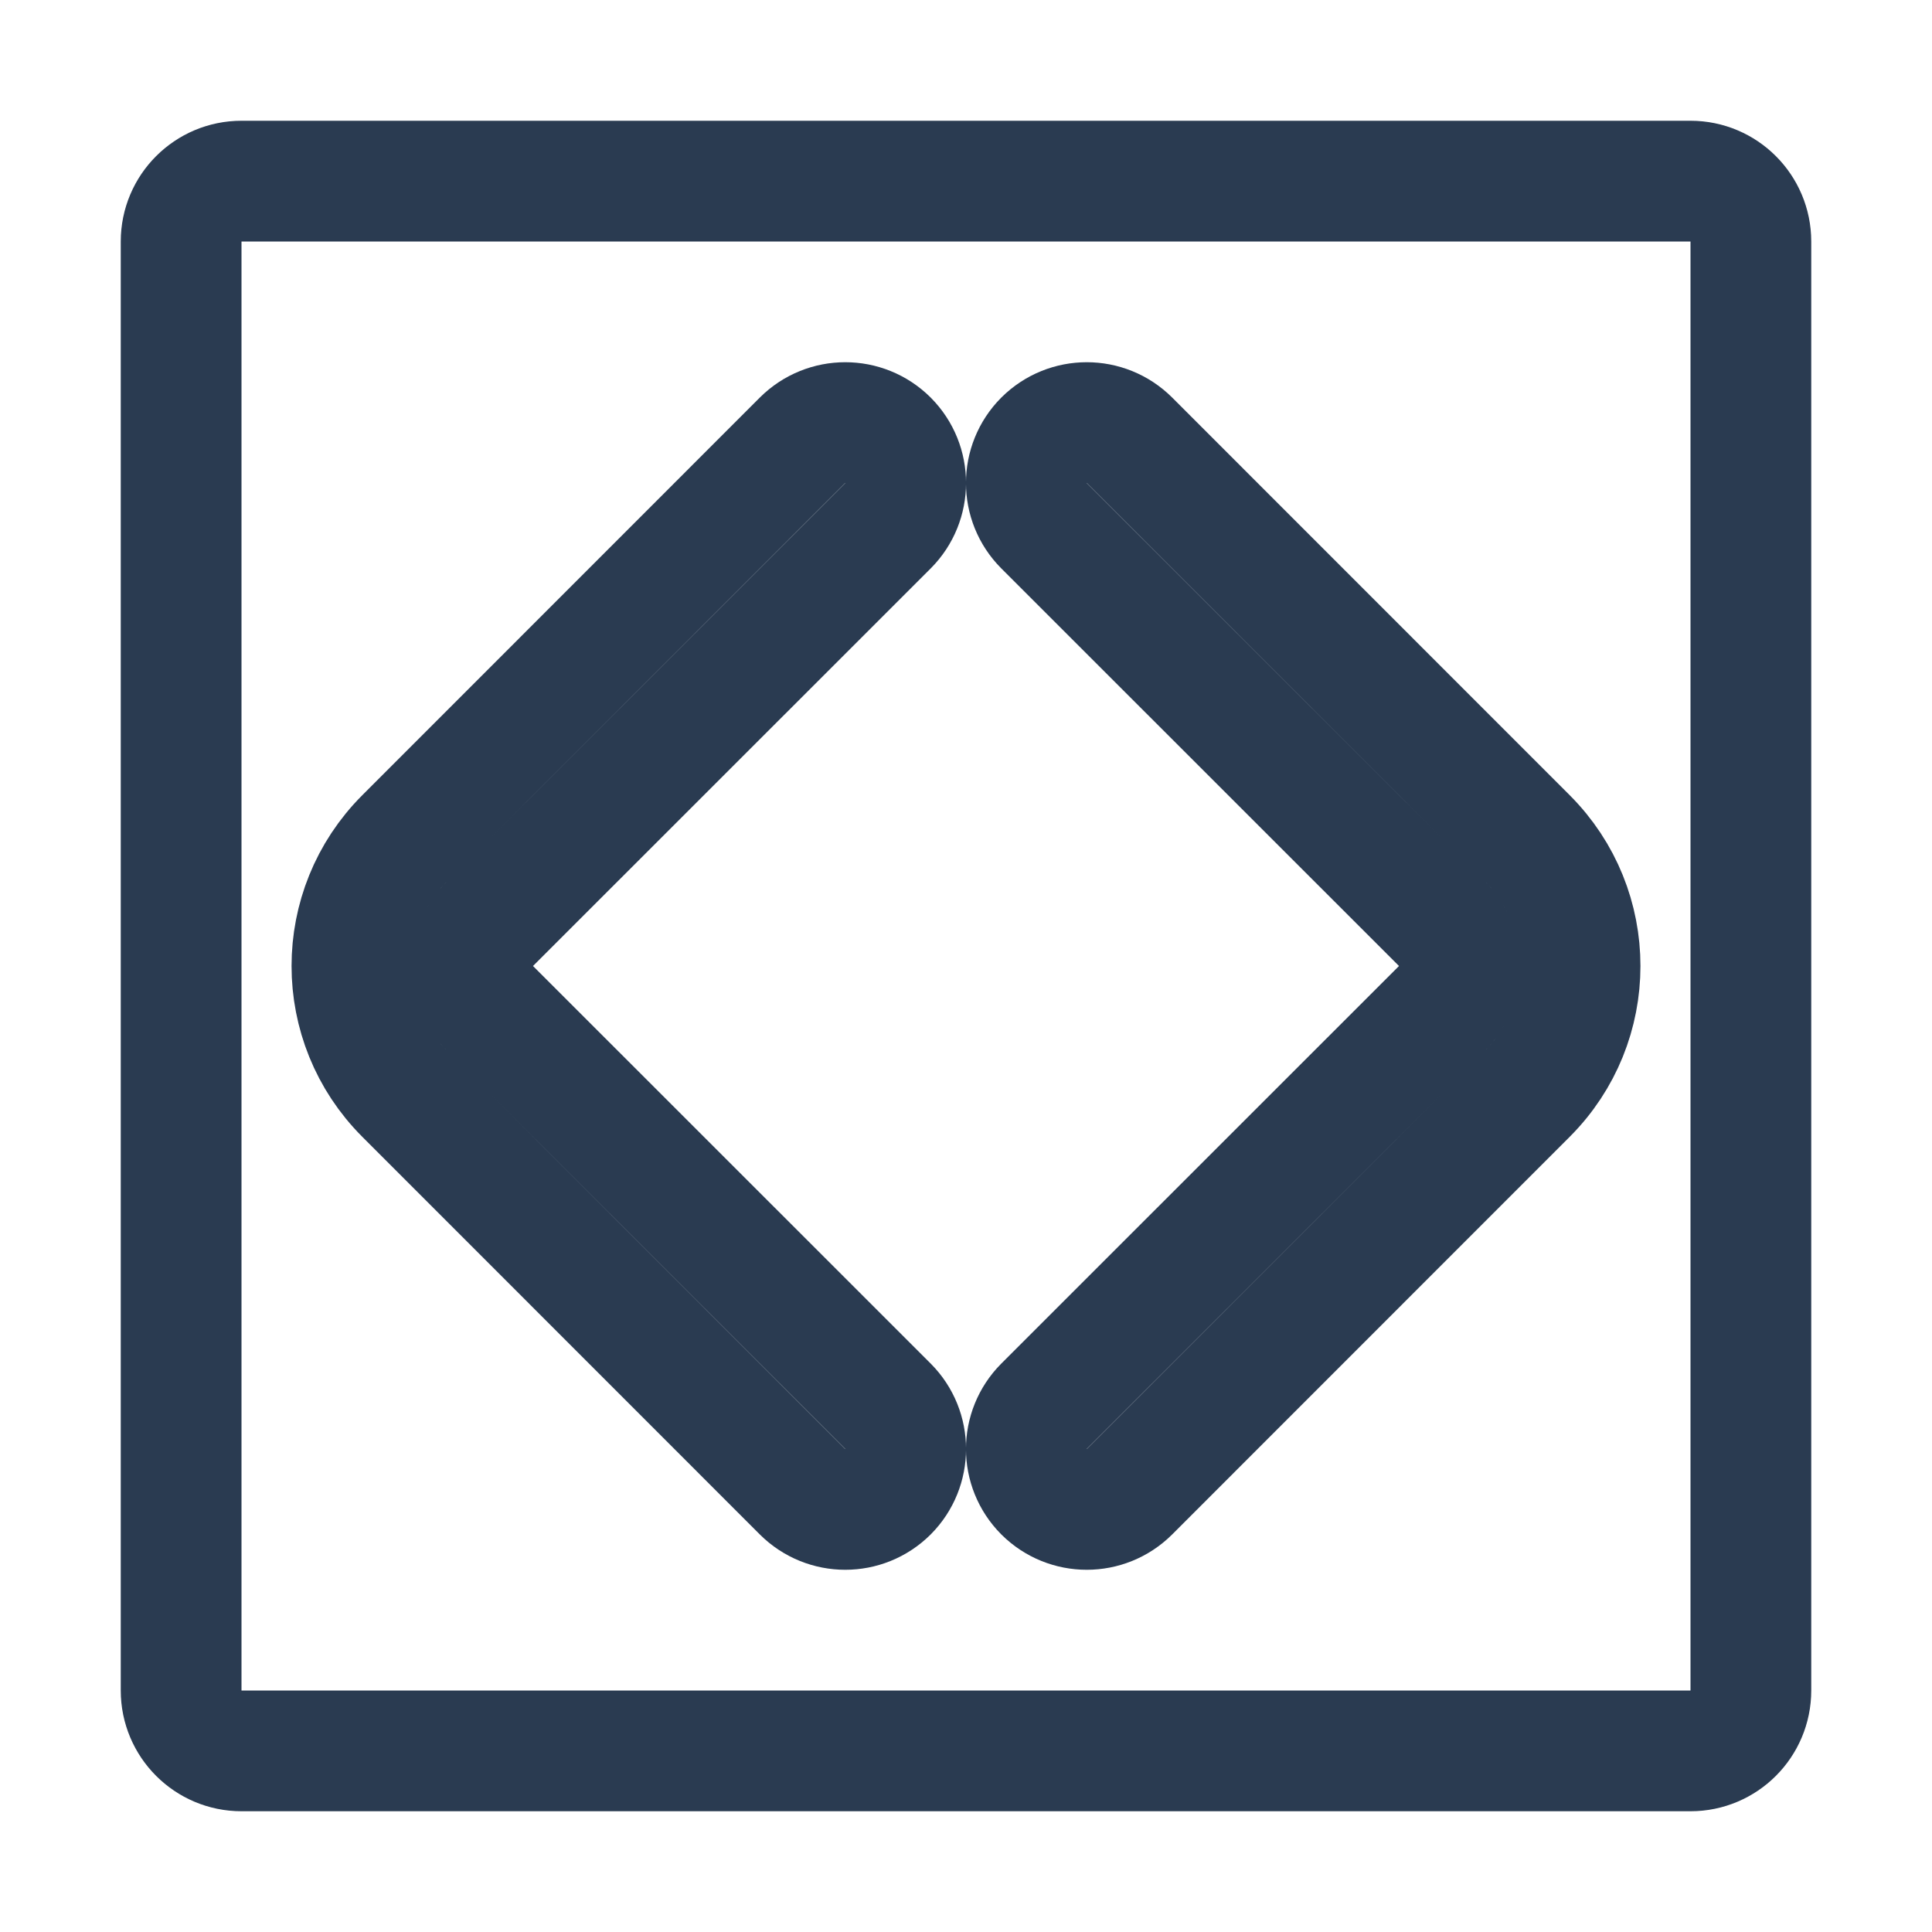
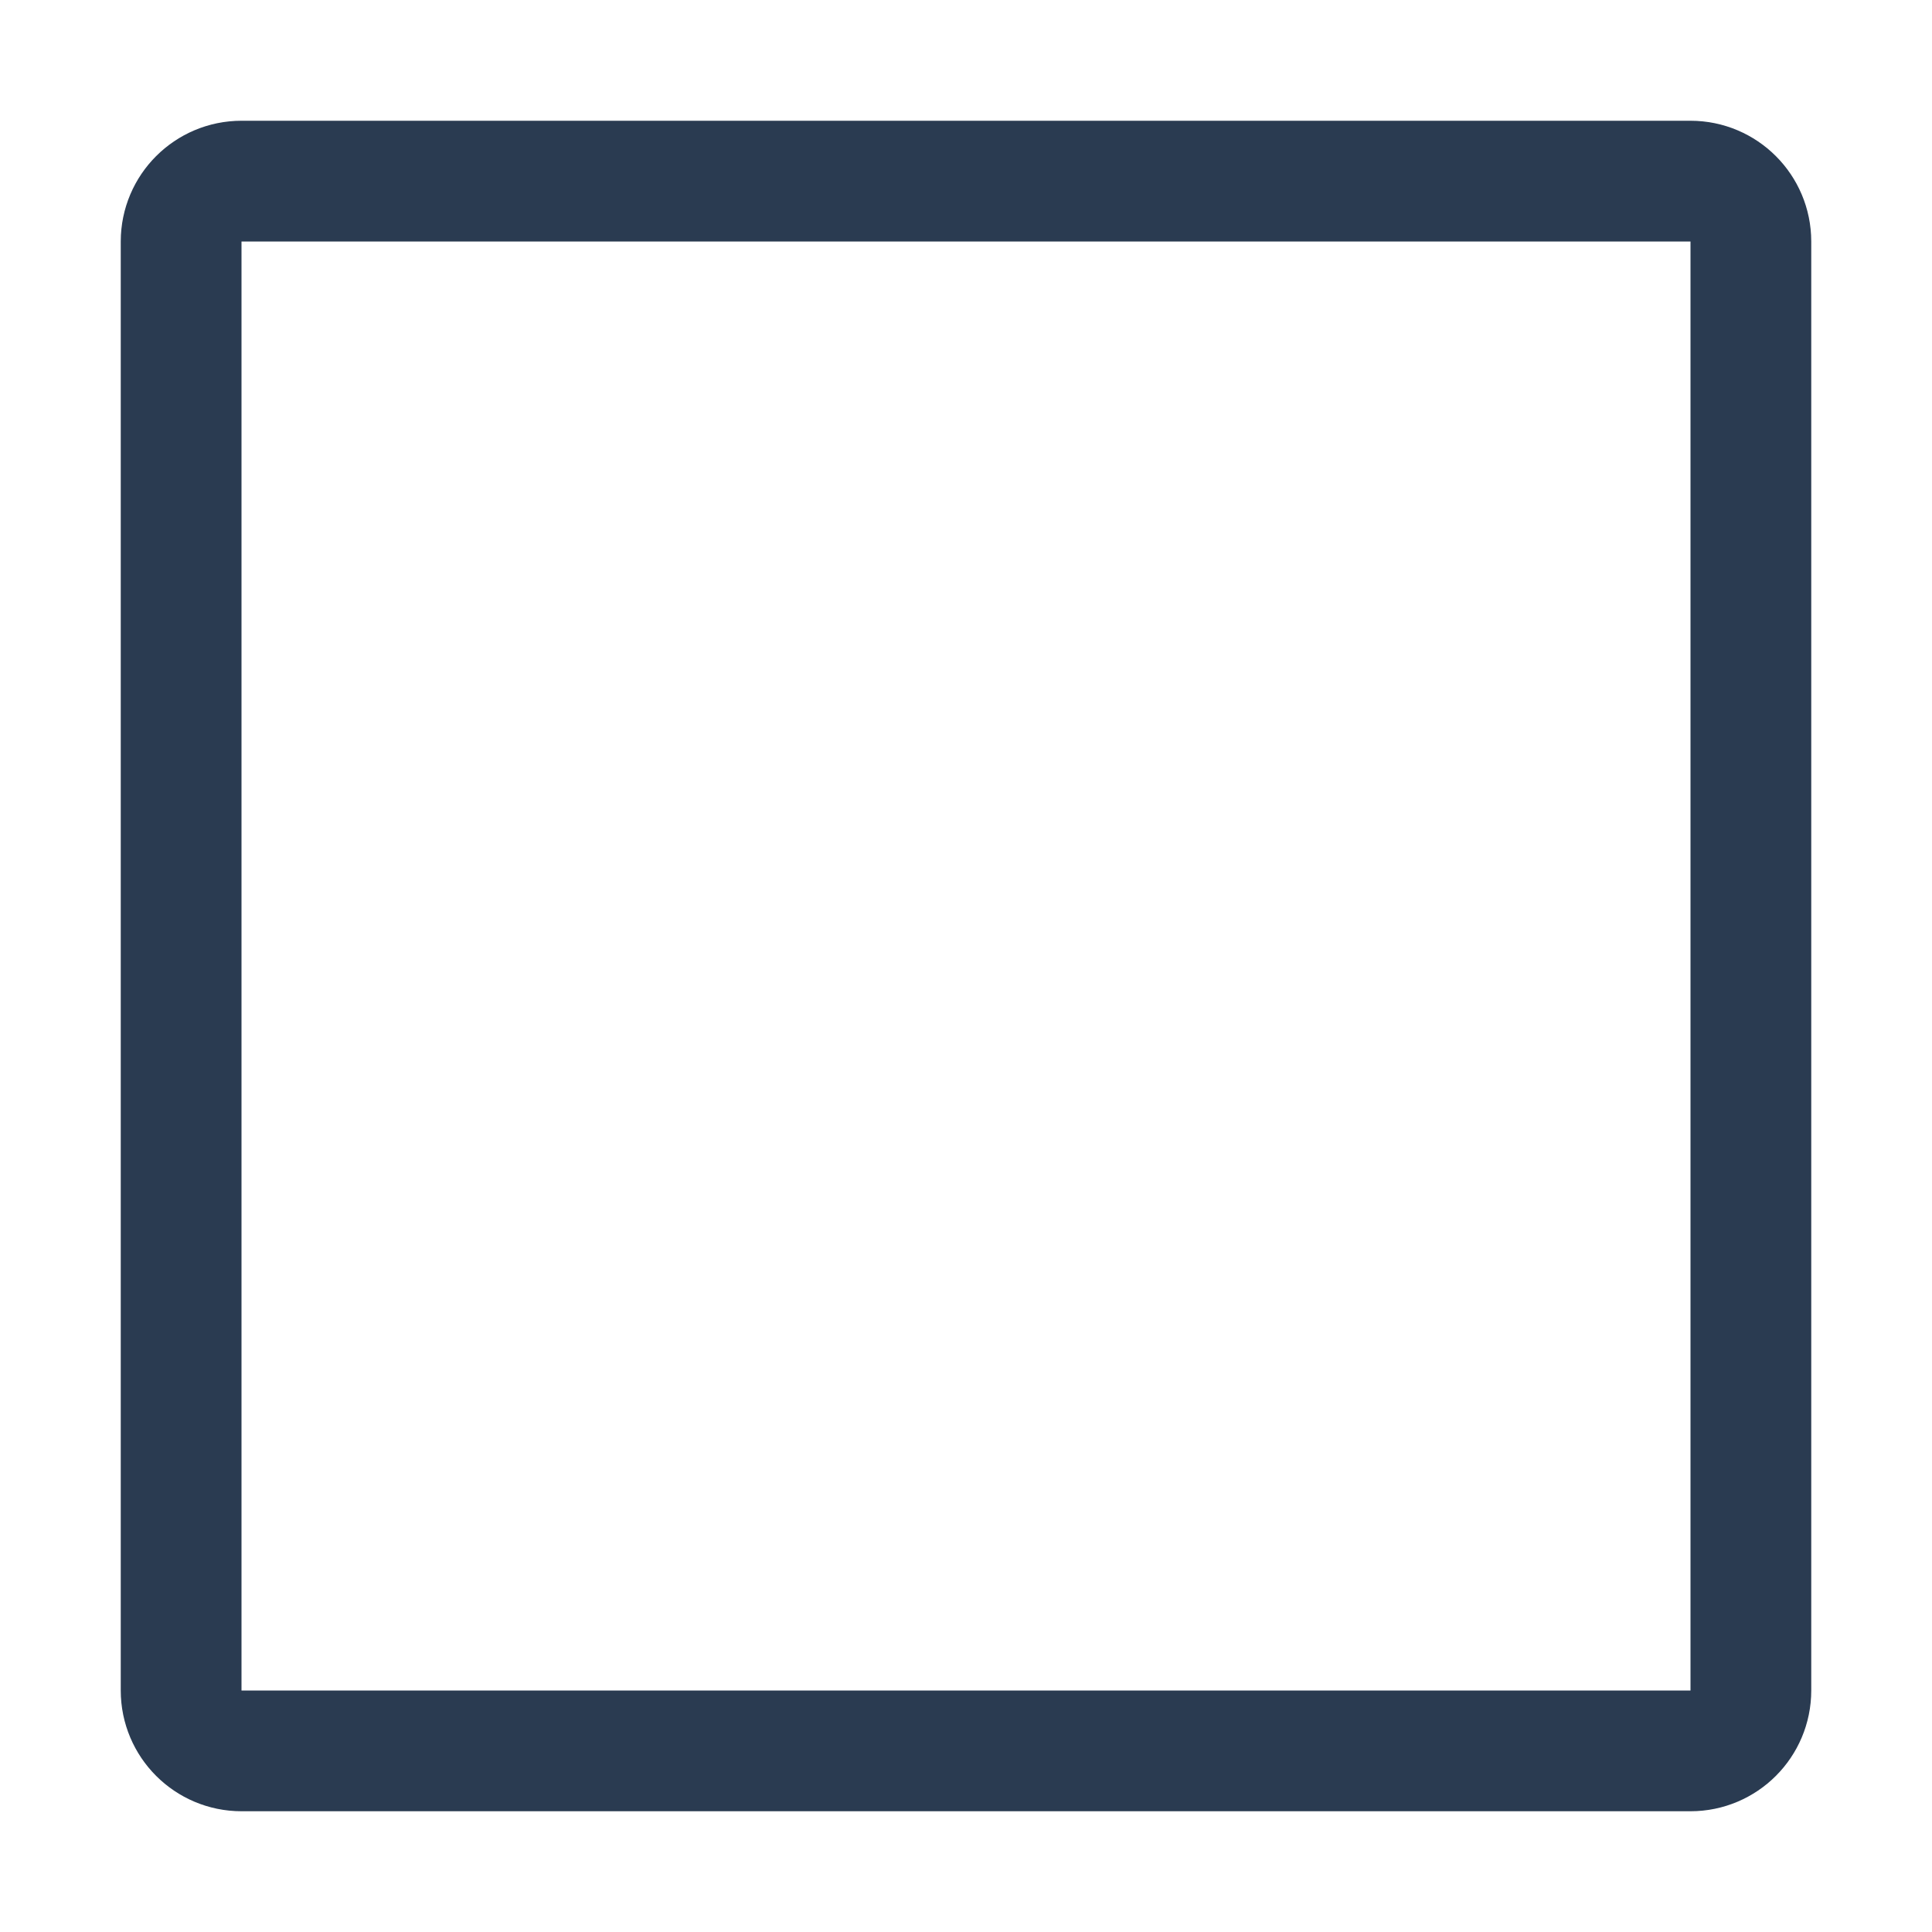
<svg xmlns="http://www.w3.org/2000/svg" width="16" height="16" viewBox="0 0 16 16" fill="none">
-   <path d="M7.354 4.354C7.549 4.158 7.549 3.842 7.354 3.646C7.158 3.451 6.842 3.451 6.646 3.646L3.354 6.939C2.768 7.525 2.768 8.475 3.354 9.061L6.646 12.354C6.842 12.549 7.158 12.549 7.354 12.354C7.549 12.158 7.549 11.842 7.354 11.646L4.061 8.354C3.865 8.158 3.865 7.842 4.061 7.646L7.354 4.354ZM9.354 3.646C9.158 3.451 8.842 3.451 8.646 3.646C8.451 3.842 8.451 4.158 8.646 4.354L11.939 7.646C12.135 7.842 12.135 8.158 11.939 8.354L8.646 11.646C8.451 11.842 8.451 12.158 8.646 12.354C8.842 12.549 9.158 12.549 9.354 12.354L12.646 9.061C13.232 8.475 13.232 7.525 12.646 6.939L9.354 3.646ZM2 1.5H14C14.276 1.5 14.5 1.724 14.5 2V14C14.5 14.276 14.276 14.5 14 14.5H2C1.724 14.5 1.5 14.276 1.5 14V2C1.5 1.724 1.724 1.5 2 1.5Z" stroke="#2A3B51" stroke-linecap="round" stroke-linejoin="round" />
+   <path d="M1.5 2C1.5 1.724 1.724 1.5 2 1.5H14C14.276 1.5 14.5 1.724 14.5 2V14C14.5 14.276 14.276 14.5 14 14.5H2C1.724 14.5 1.5 14.276 1.5 14V2Z" stroke="#2A3B51" stroke-linecap="round" stroke-linejoin="round" />
</svg>
